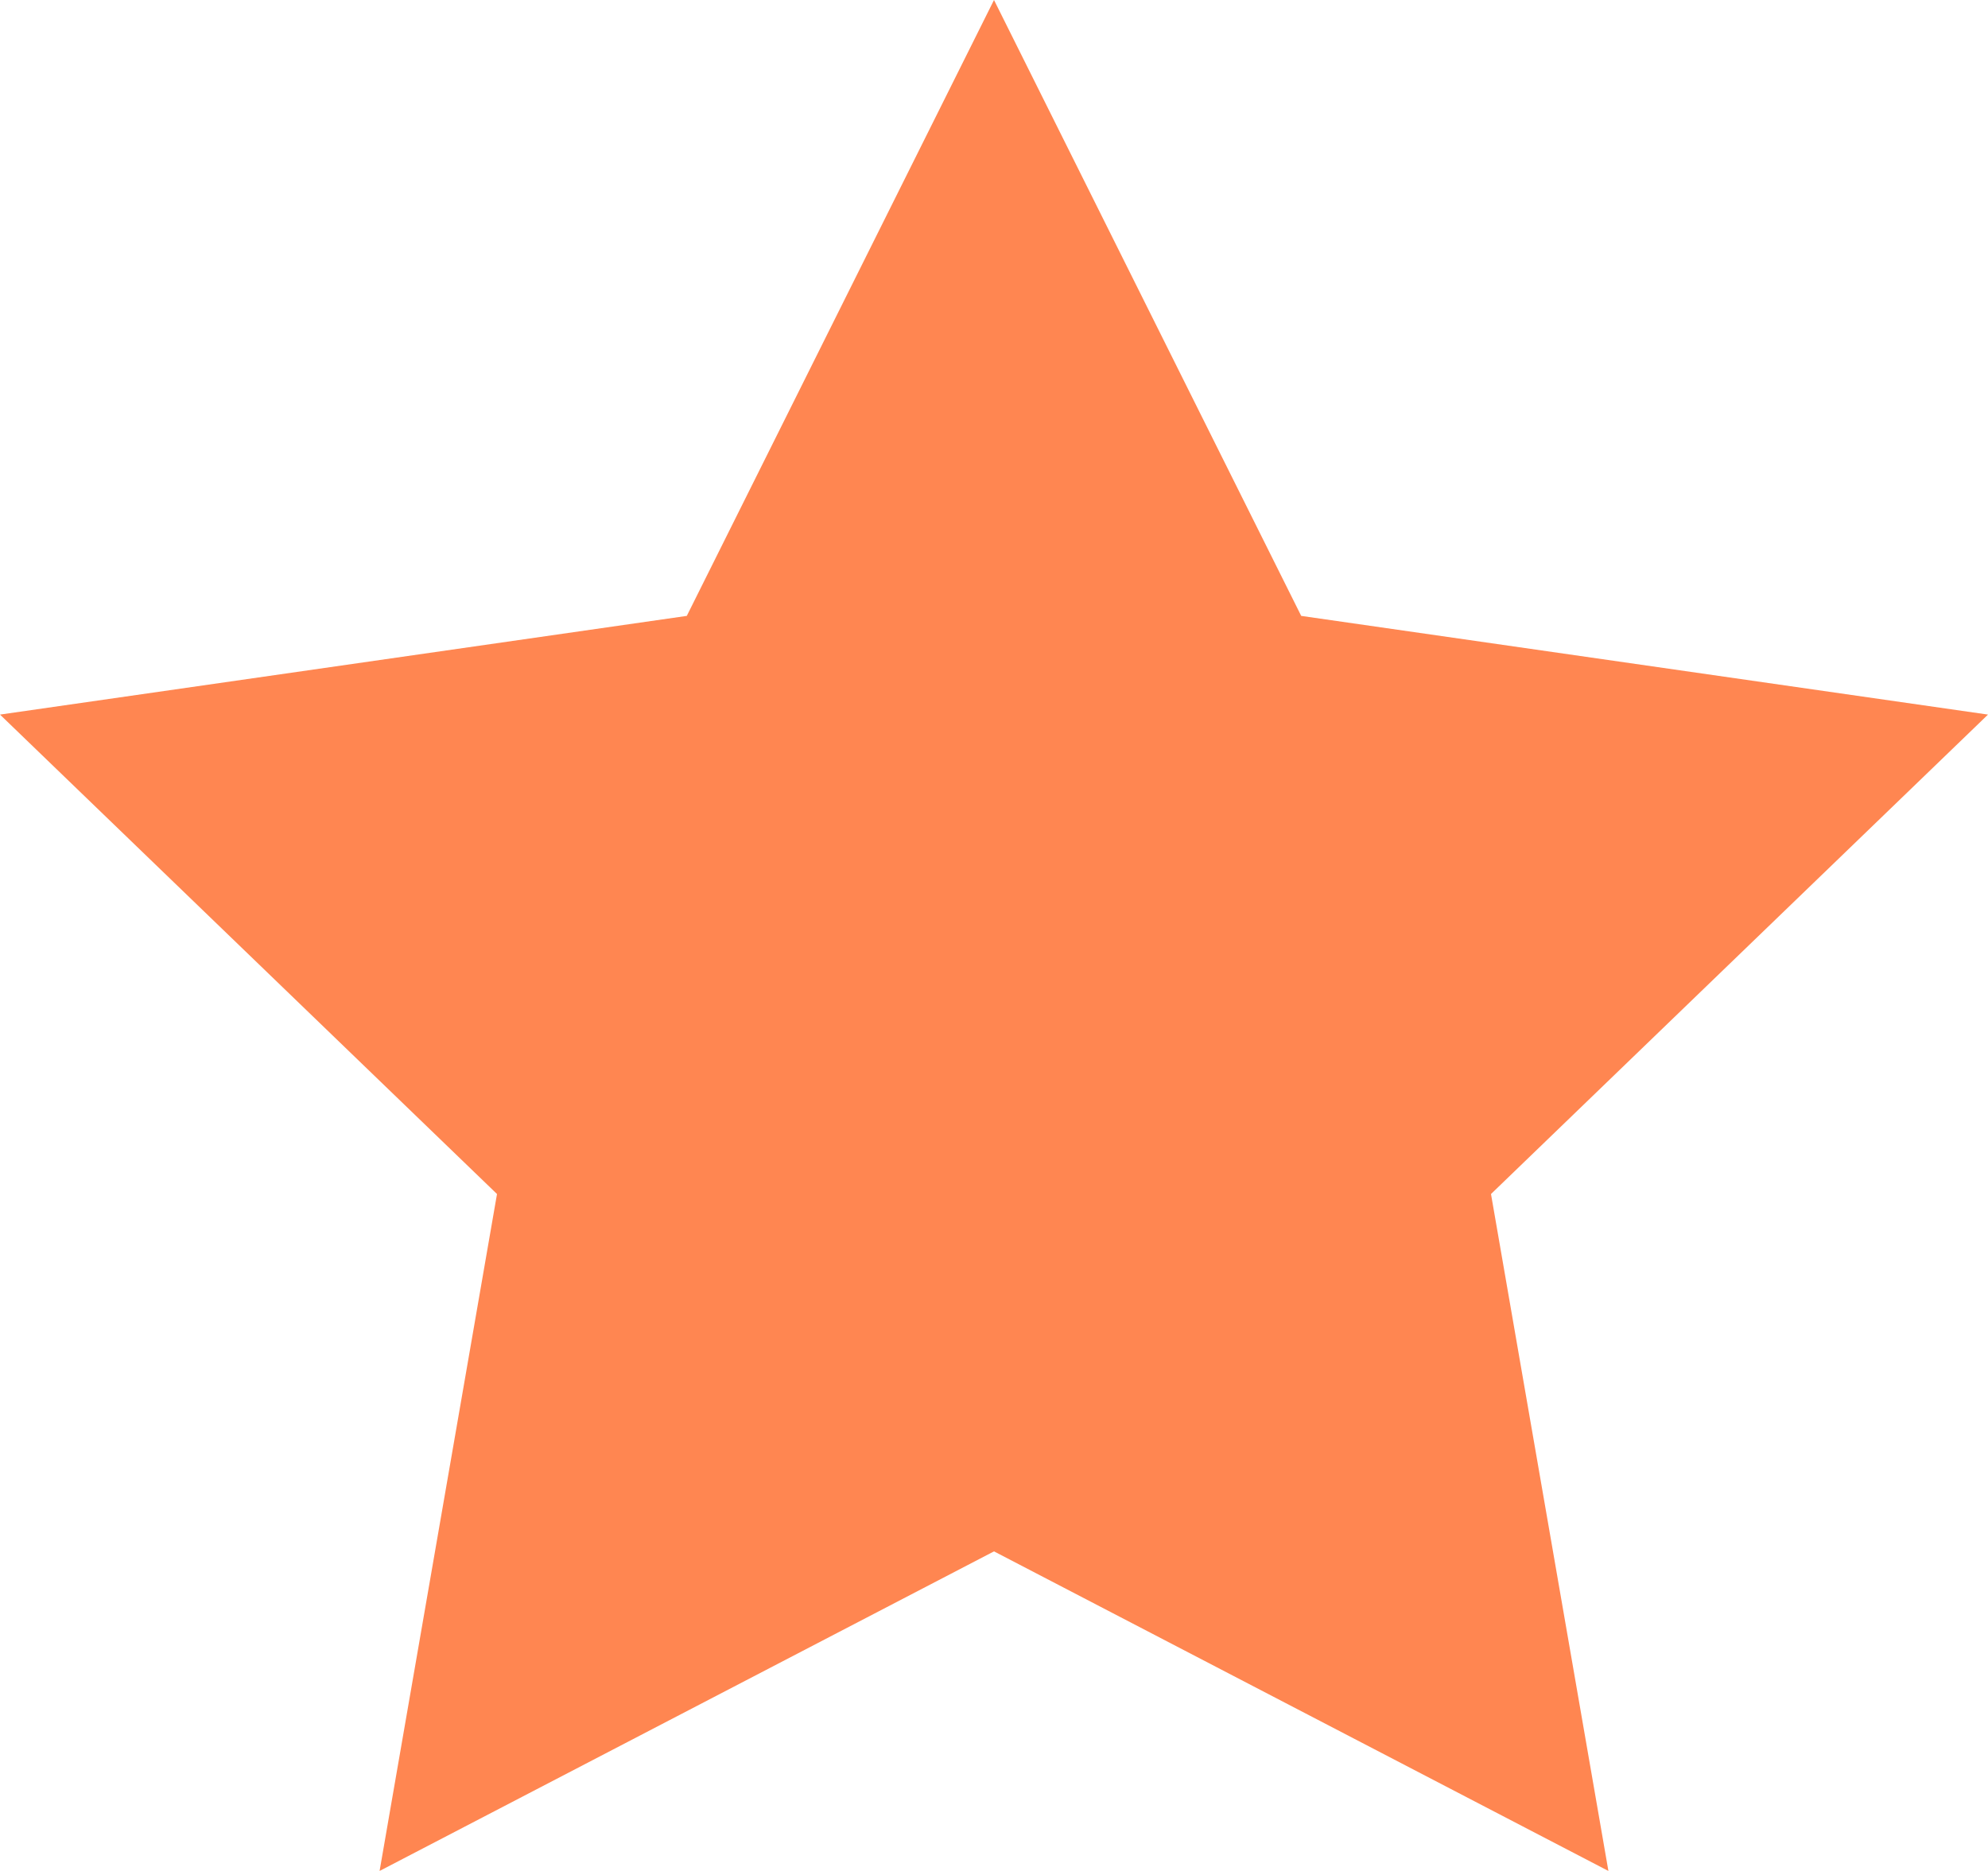
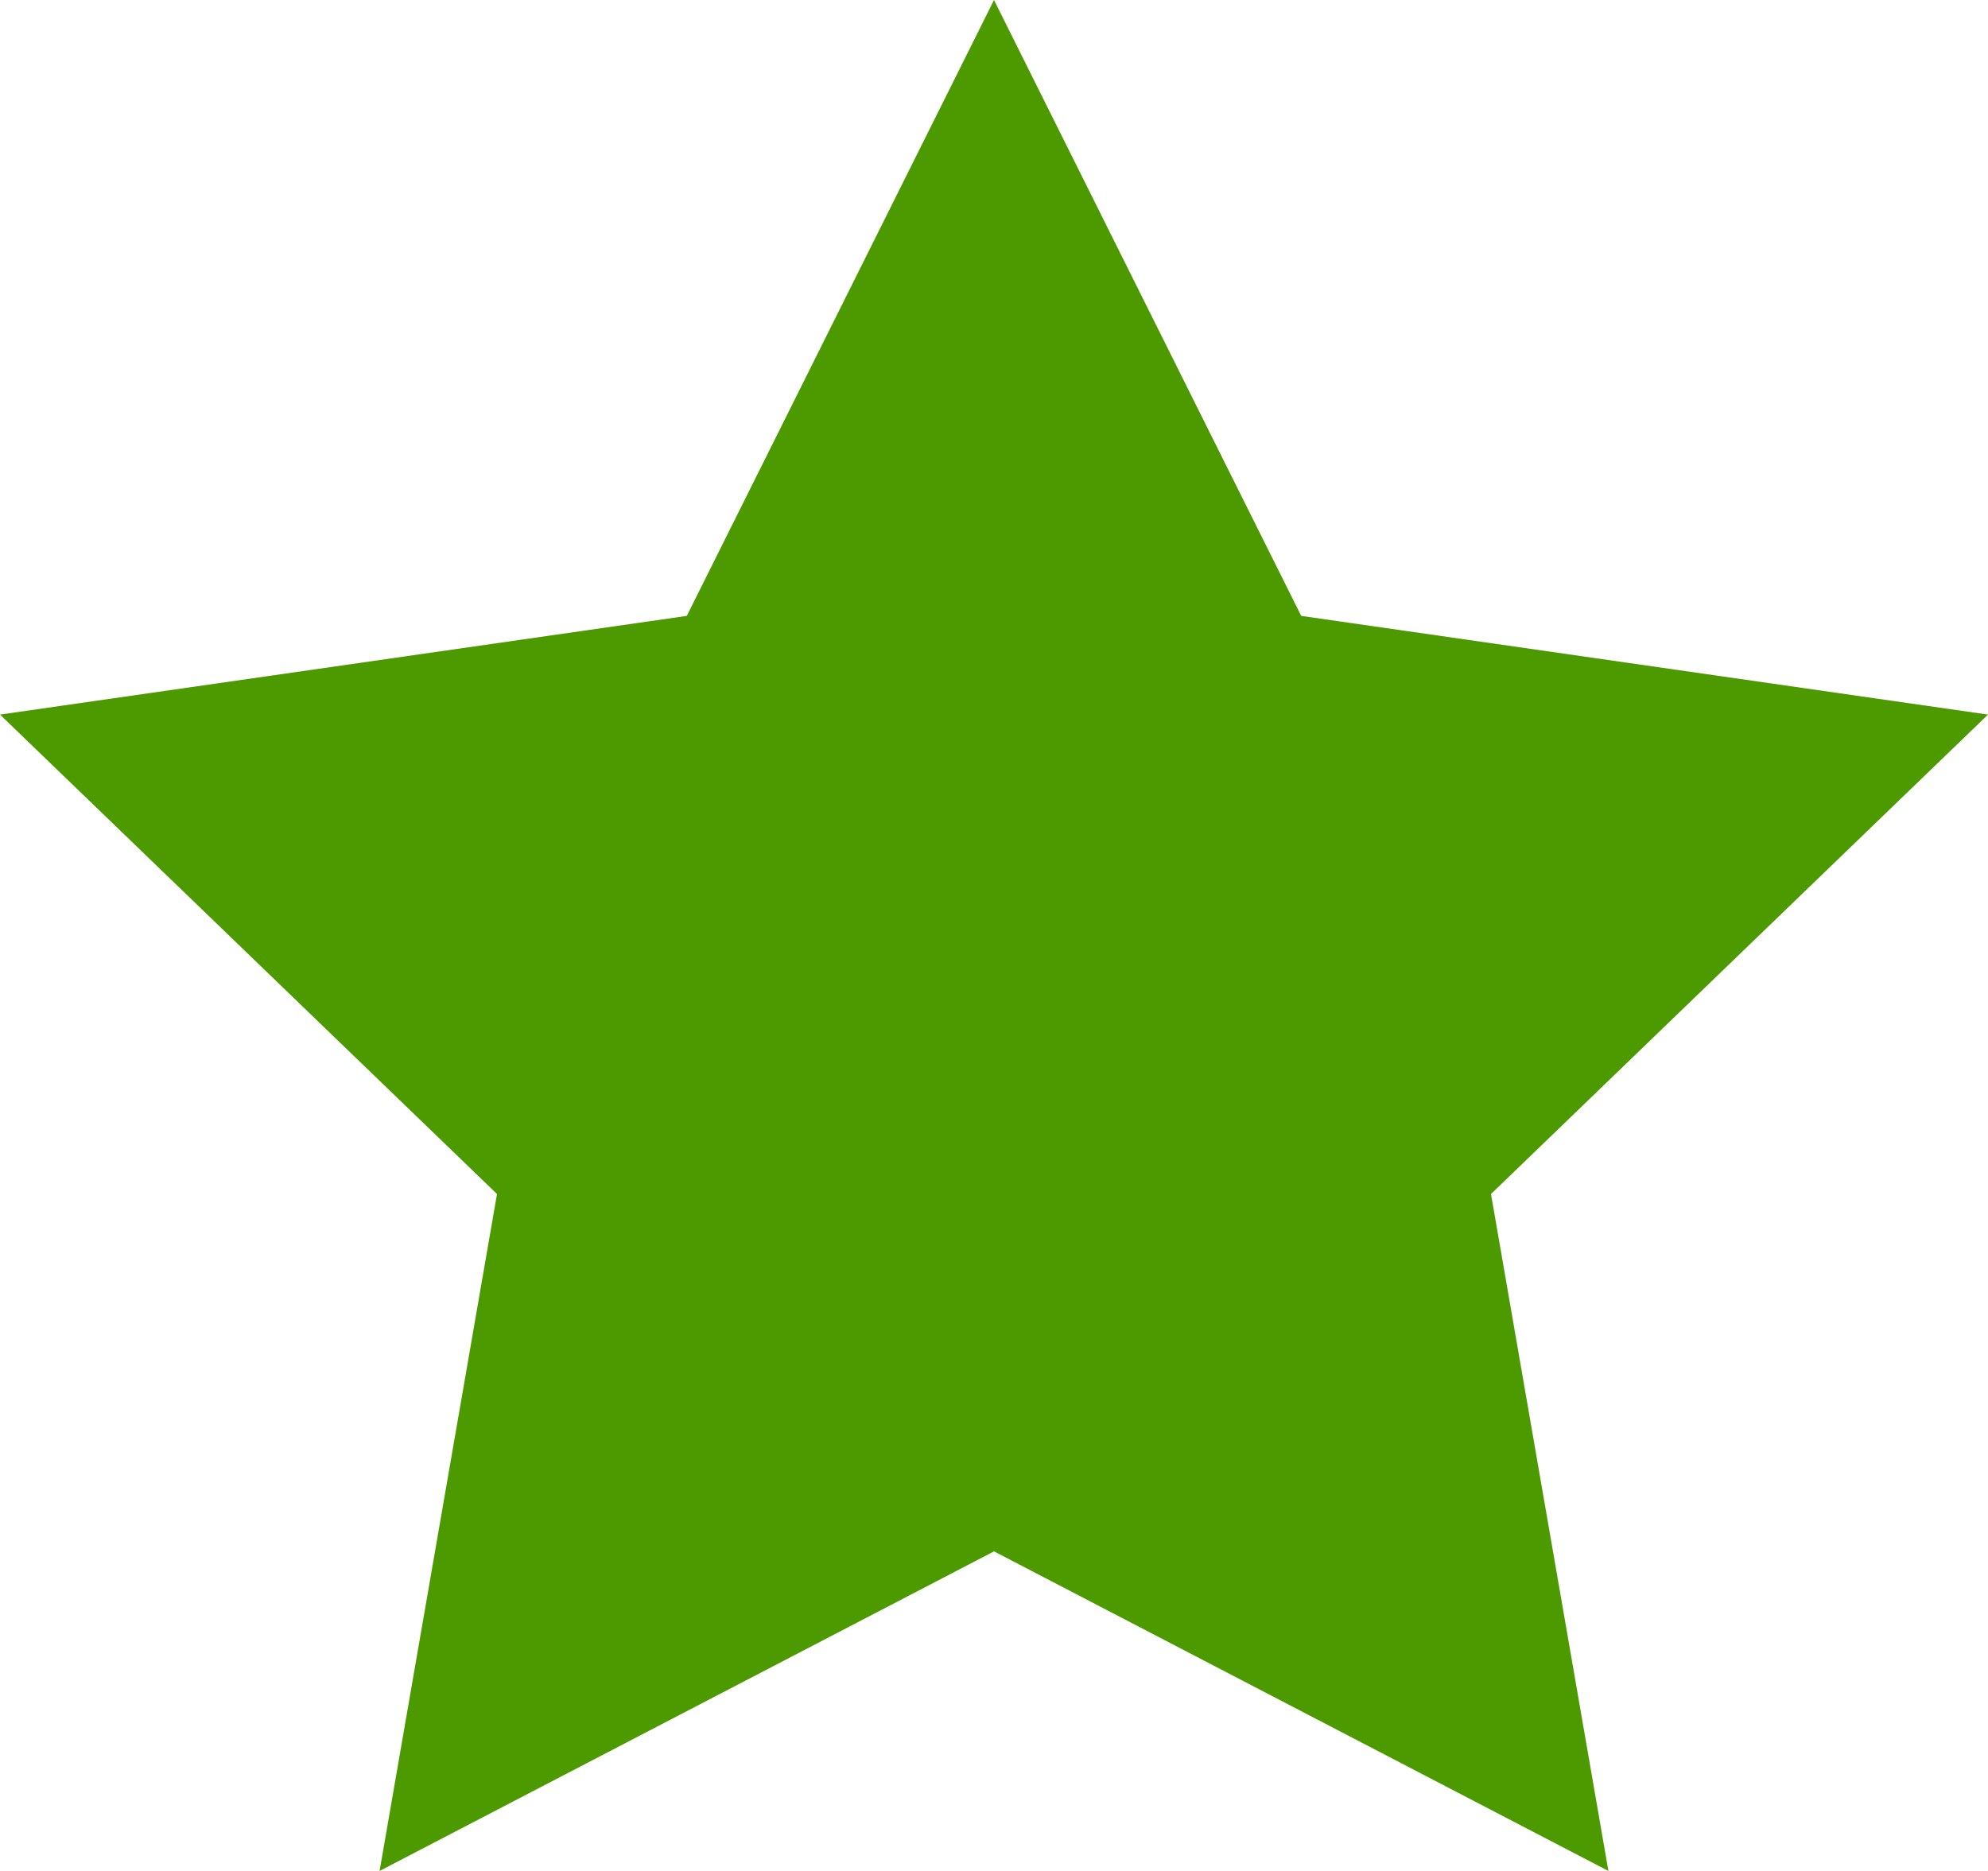
<svg xmlns="http://www.w3.org/2000/svg" width="17" height="16" viewBox="0 0 17 16" fill="none">
-   <path d="M8.5 13.267L3.246 16L4.25 10.211L0 6.111L5.873 5.267L8.5 0L11.127 5.267L17 6.111L12.75 10.211L13.754 16L8.5 13.267Z" fill="#FF8651" />
+   <path d="M8.5 13.267L3.246 16L4.25 10.211L0 6.111L5.873 5.267L8.5 0L11.127 5.267L17 6.111L12.75 10.211L13.754 16L8.5 13.267Z" fill="#4C9900" />
</svg>
